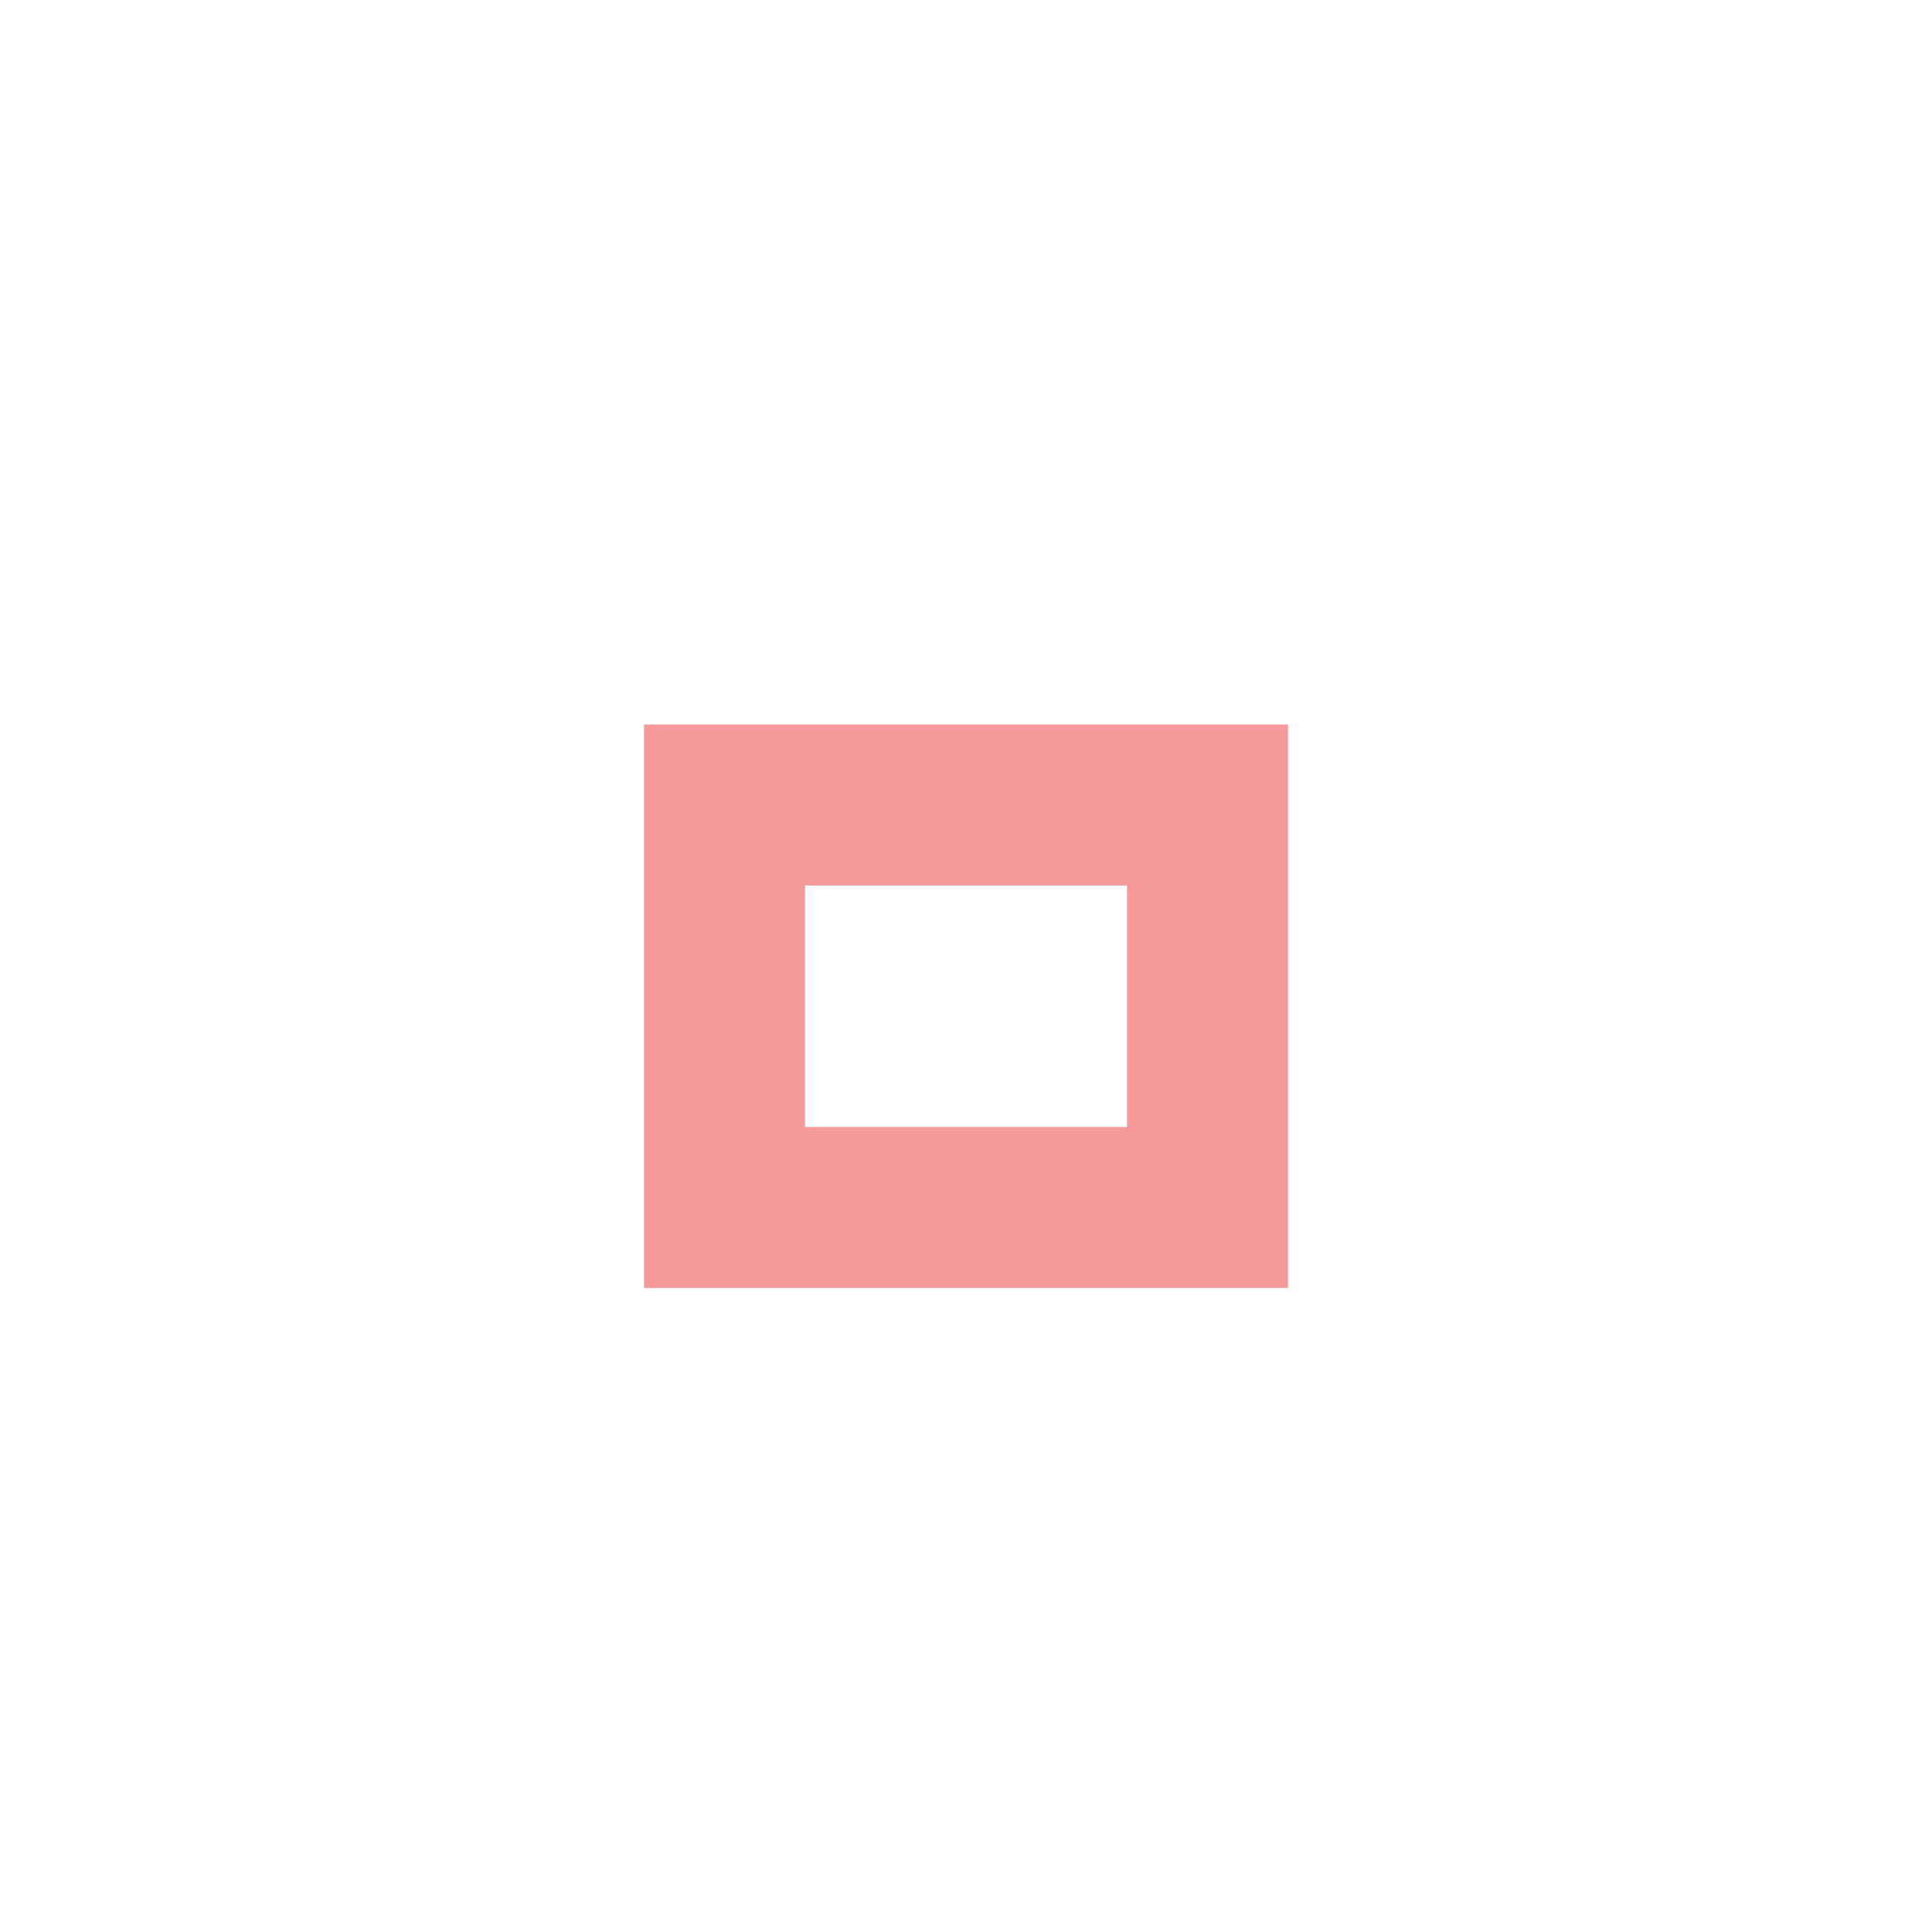
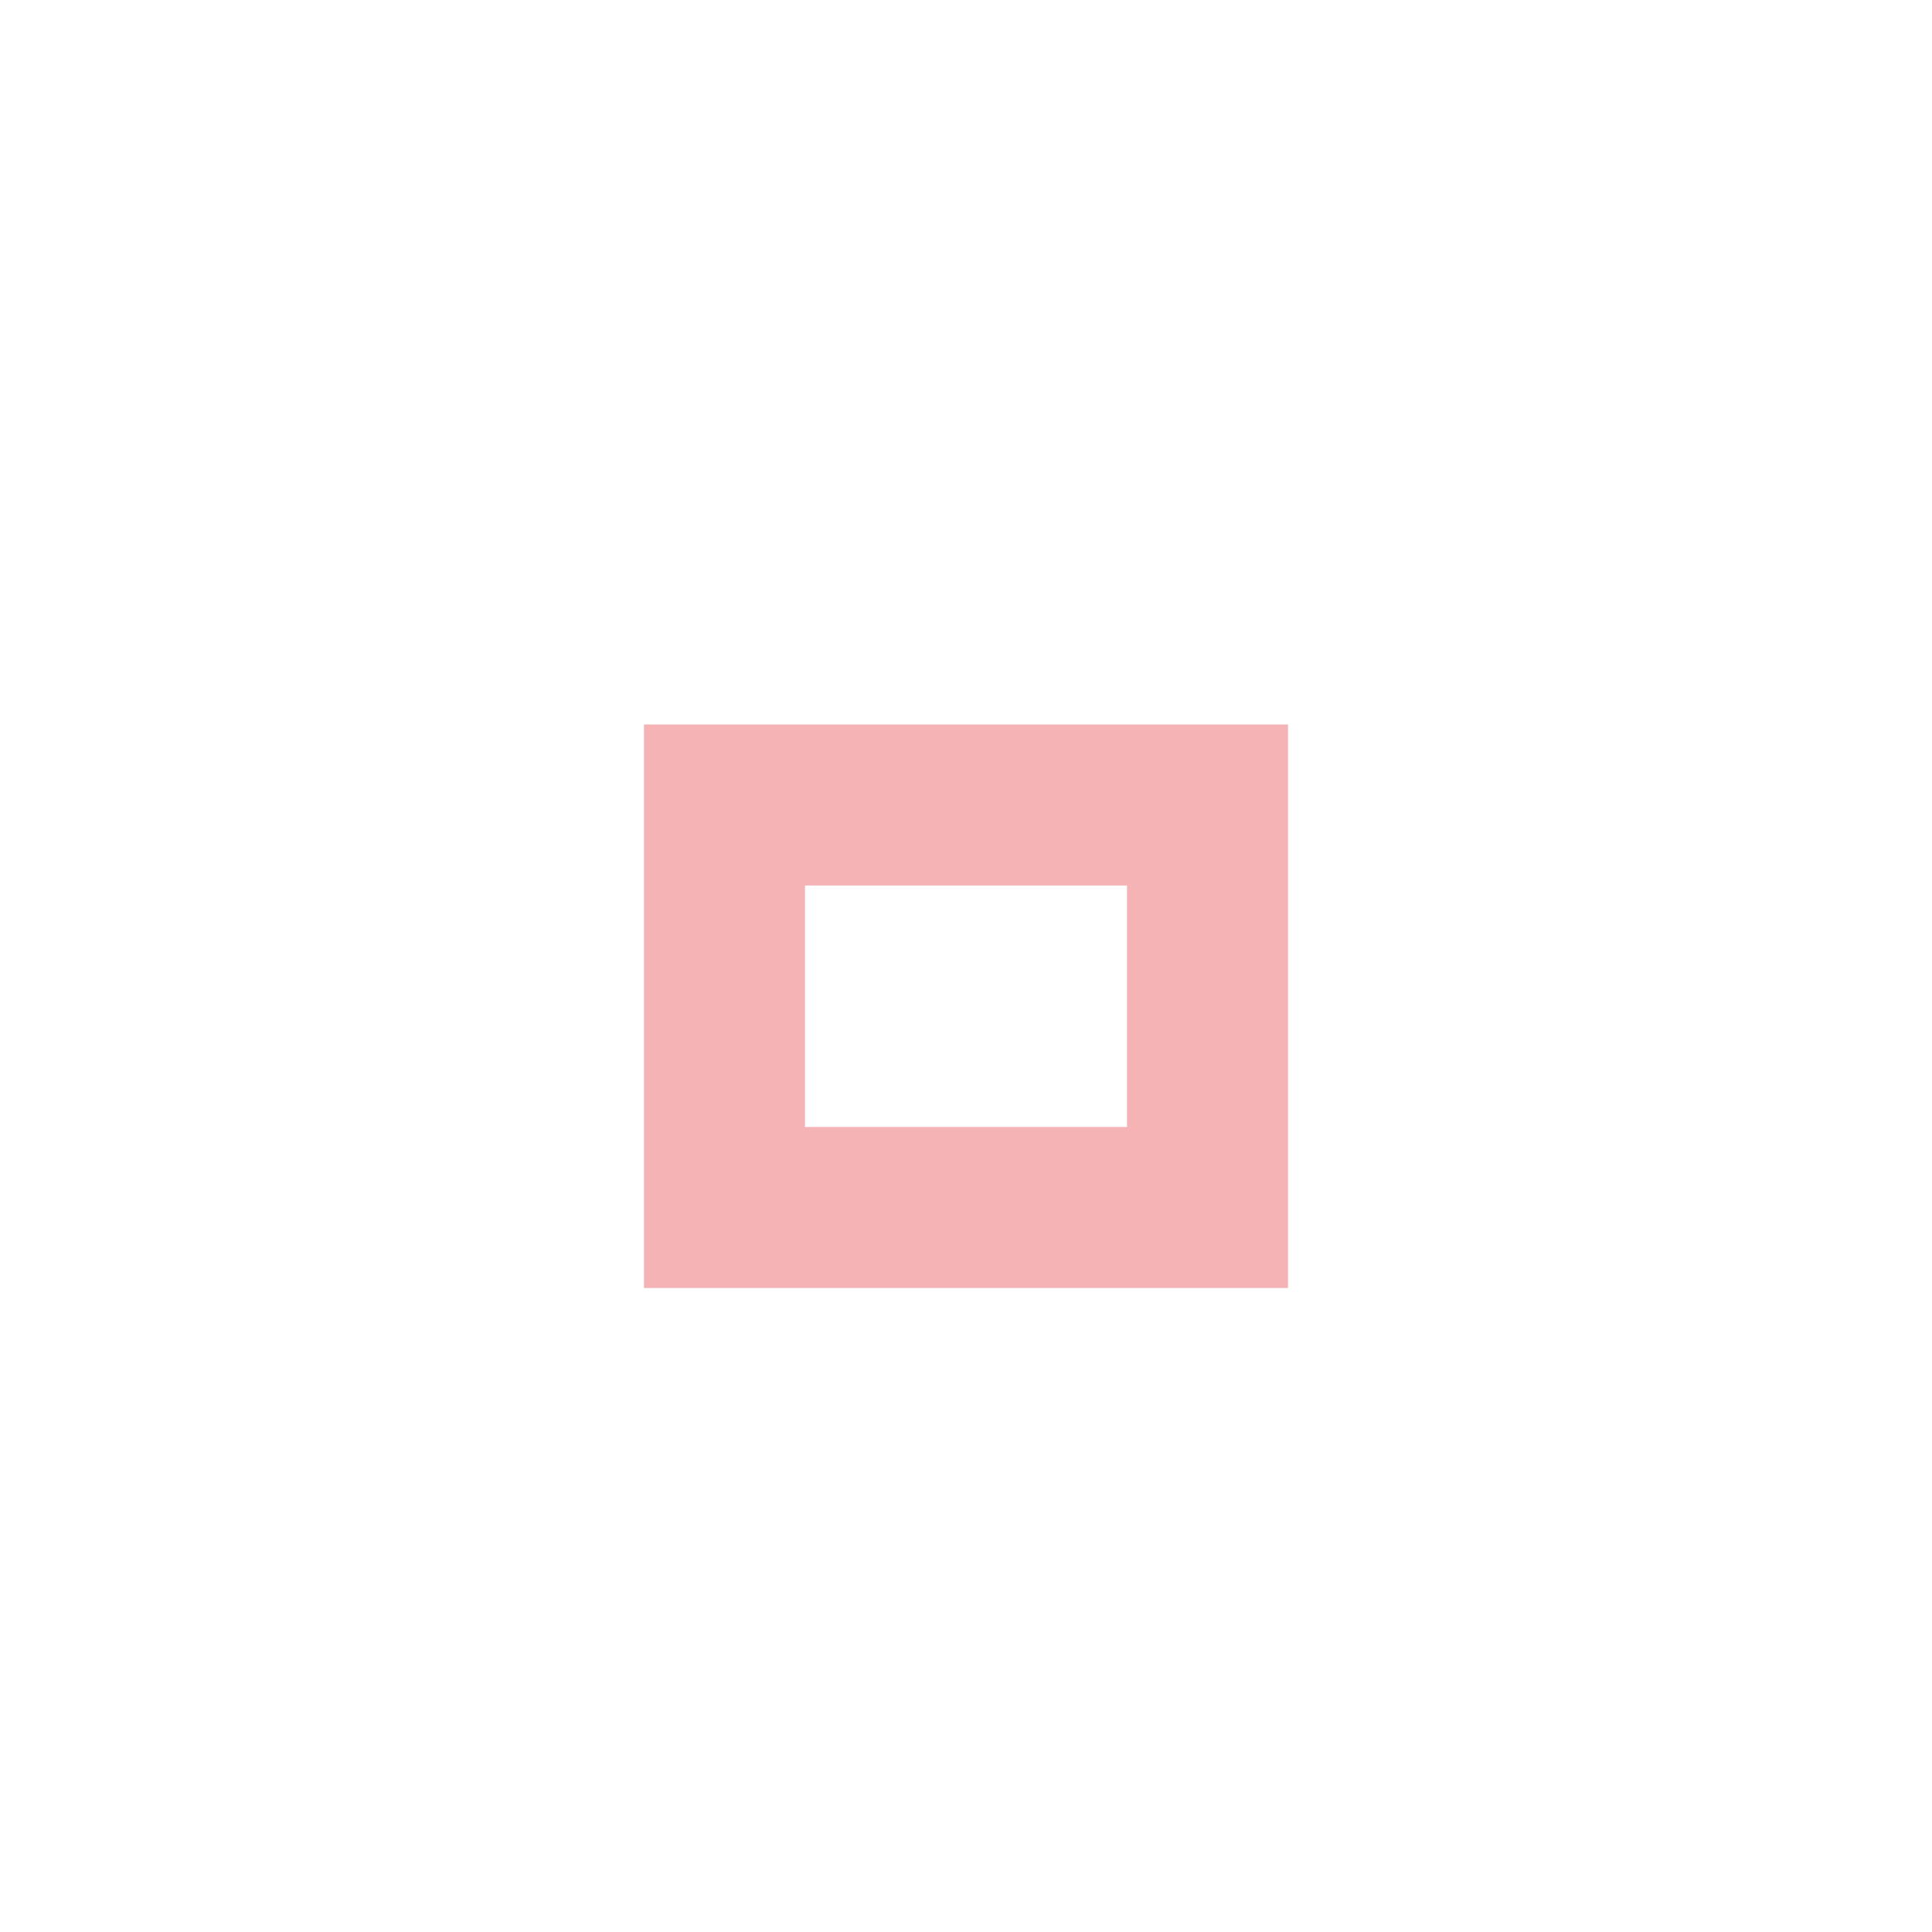
<svg xmlns="http://www.w3.org/2000/svg" version="1.1" x="0px" y="0px" width="24px" height="24px" viewBox="0 0 24 24">
-   <path fill="#f2777a" opacity="0.75" d="M14,14h-4v-3h4V14z M16,9H8v7h8V9z" />
+   <path fill="#f19a9c" opacity="0.75" d="M14,14h-4v-3h4V14z M16,9H8v7h8V9z" />
</svg>
